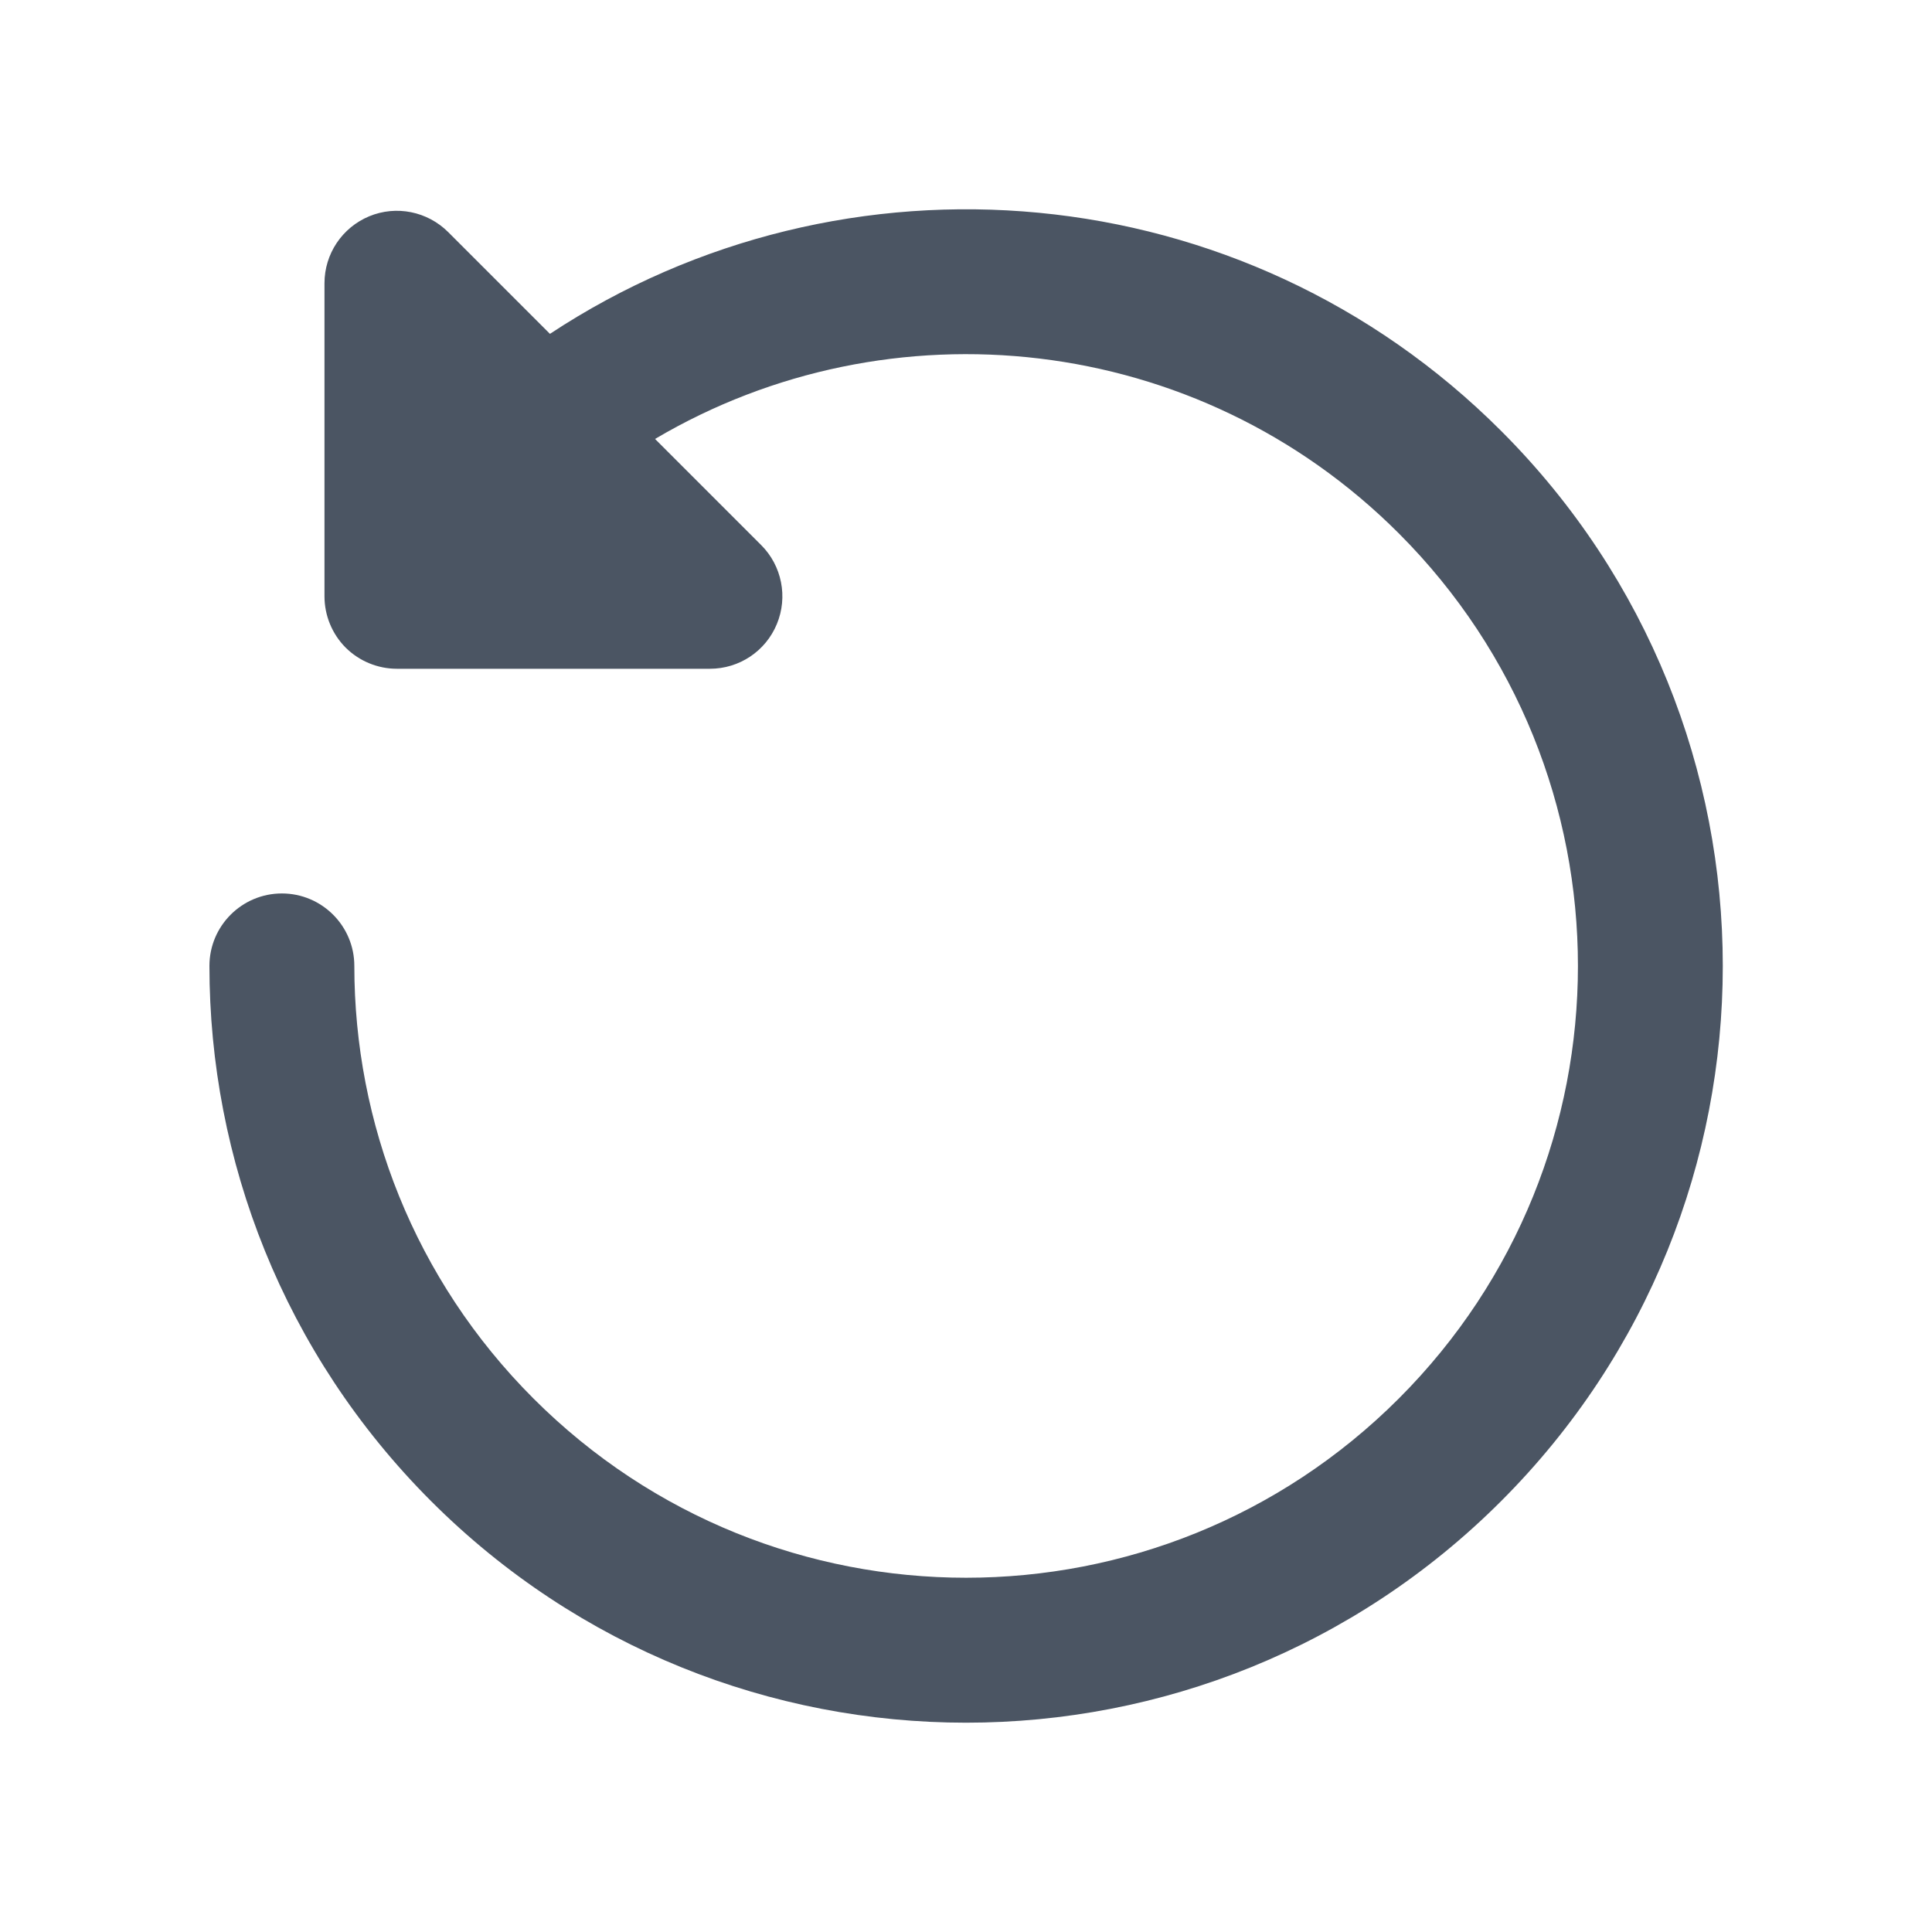
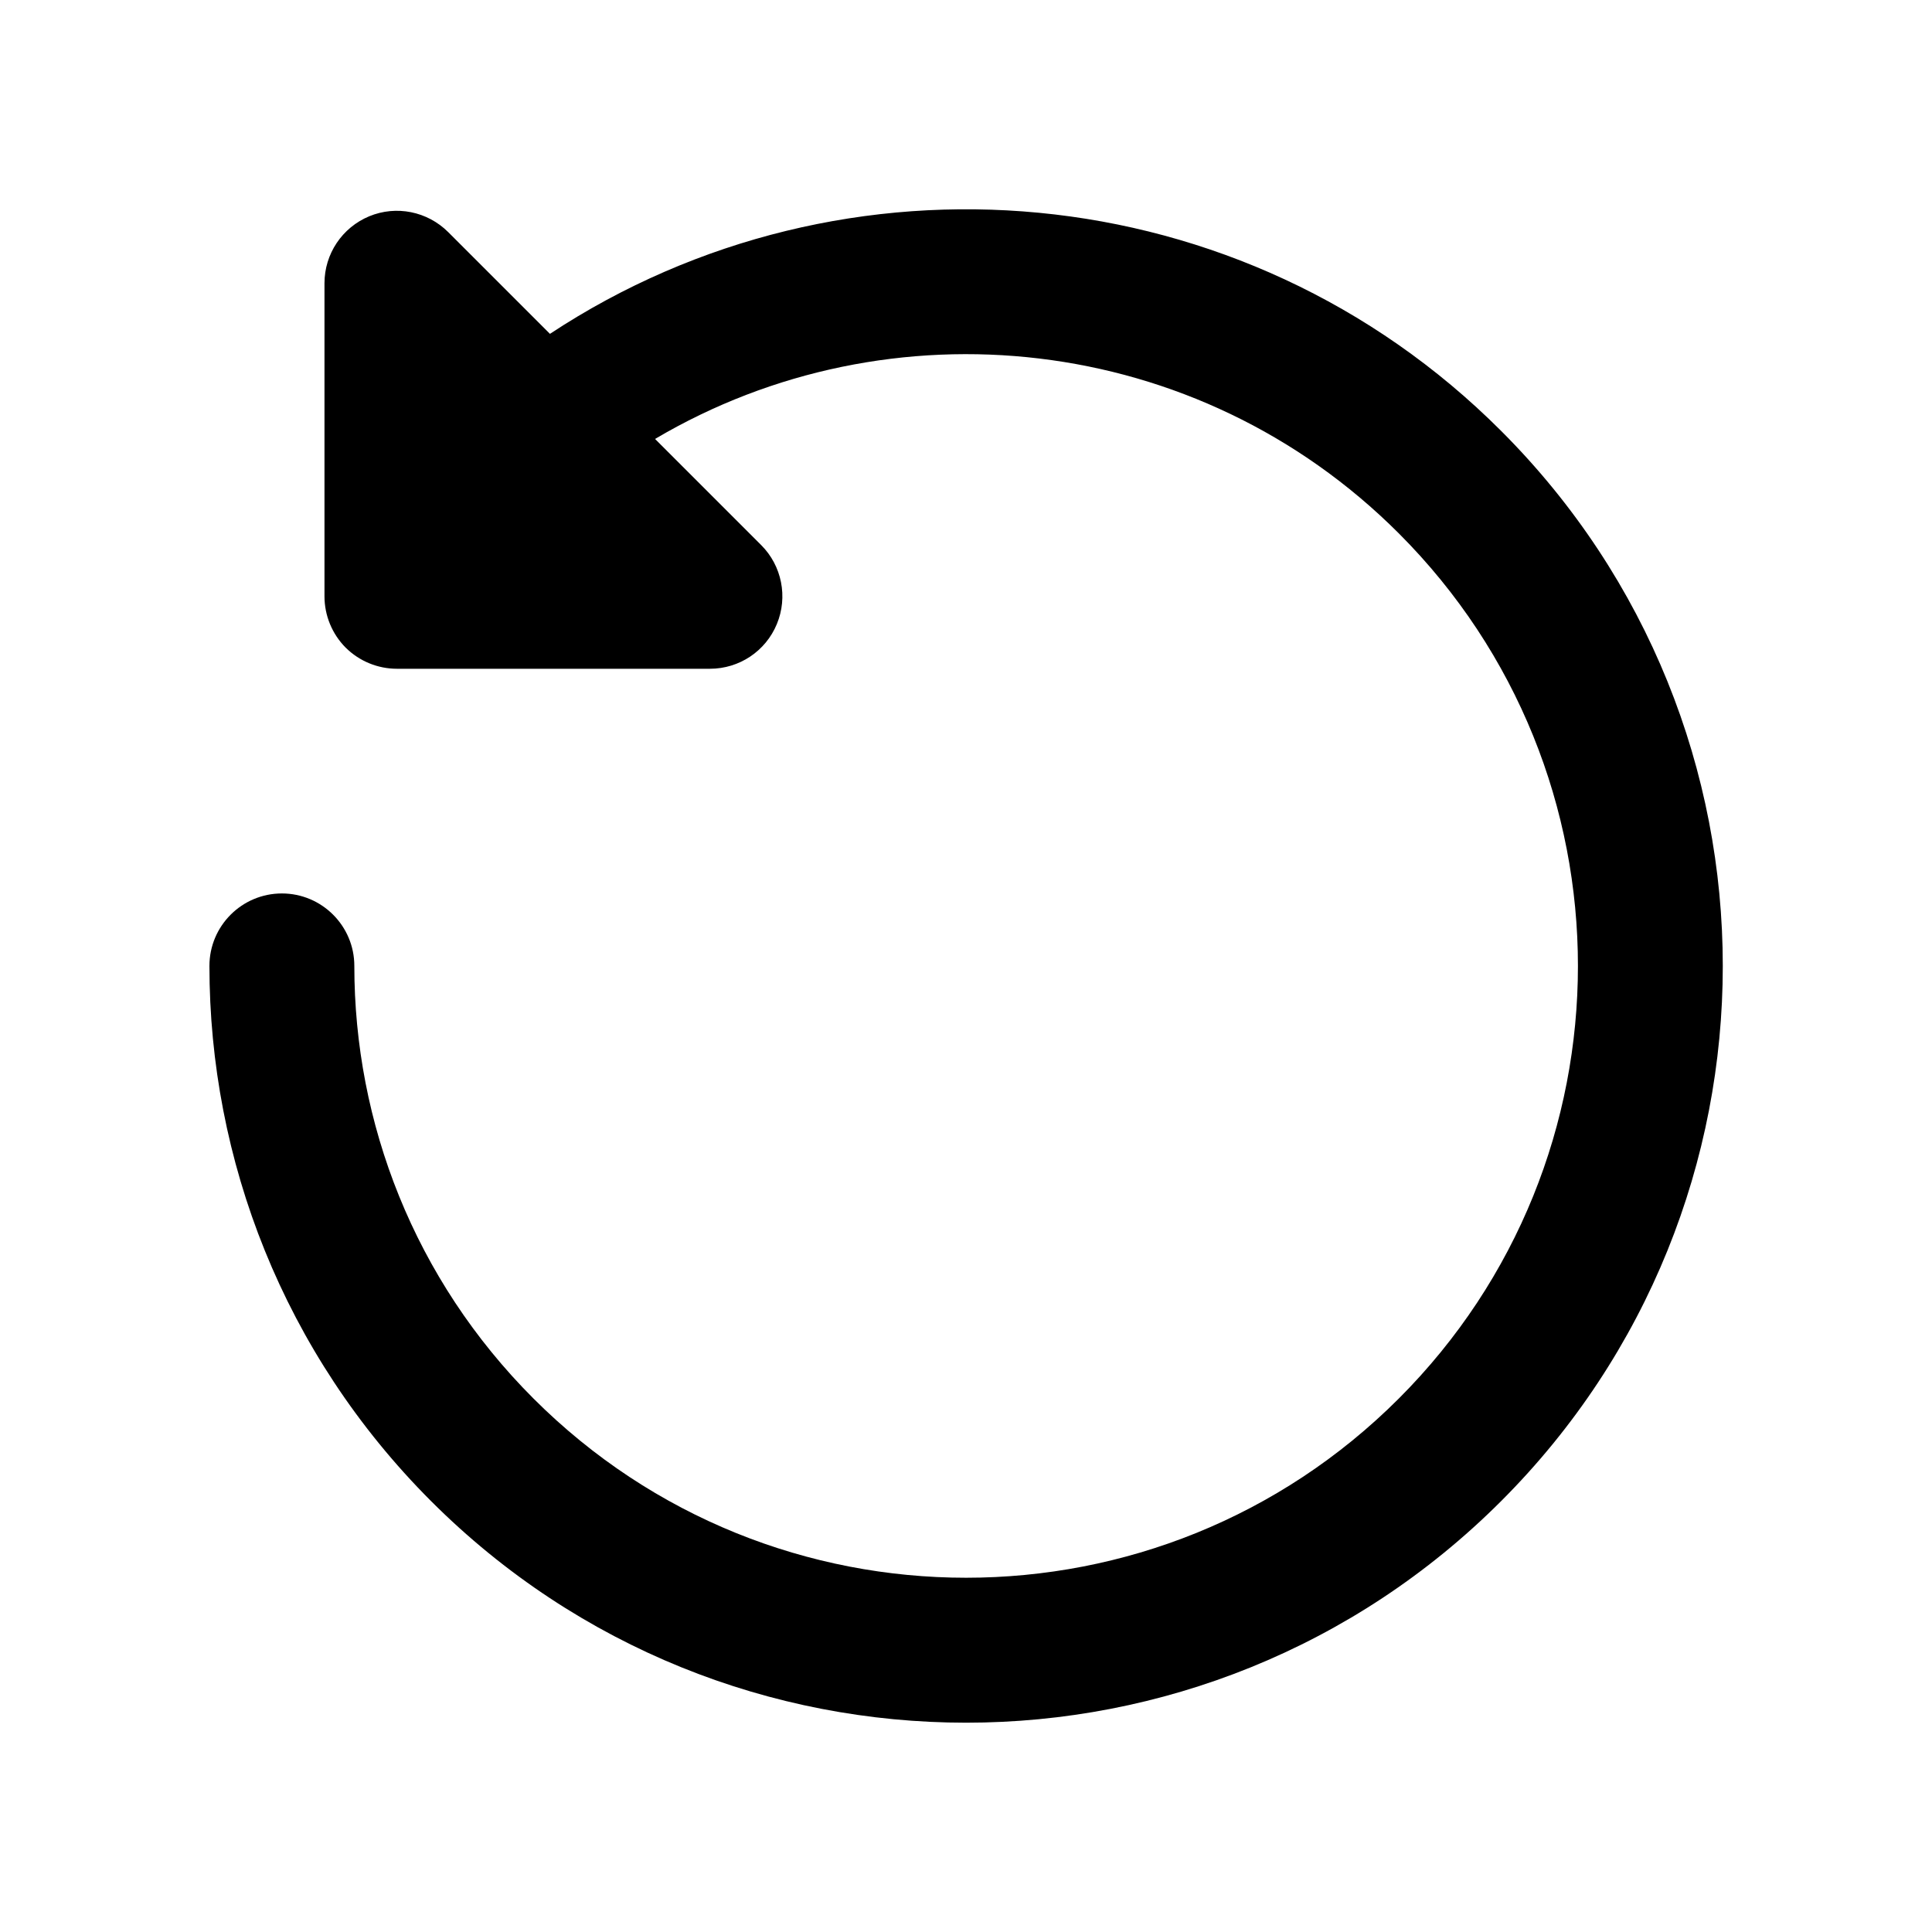
<svg xmlns="http://www.w3.org/2000/svg" width="20" height="20" viewBox="0 0 20 20" fill="none">
-   <path d="M7.88 5.643L6.781 4.544C9.21 3.108 12.393 3.434 14.48 5.521C16.953 7.995 16.953 12.005 14.48 14.478C12.006 16.951 7.996 16.951 5.523 14.478C4.286 13.241 3.668 11.621 3.668 9.999C3.668 9.585 3.332 9.249 2.918 9.249C2.504 9.249 2.168 9.585 2.168 9.999C2.168 12.003 2.933 14.009 4.462 15.539C7.521 18.598 12.481 18.598 15.54 15.539C18.599 12.48 18.599 7.52 15.54 4.461C12.864 1.784 8.733 1.45 5.693 3.456L4.639 2.402C4.424 2.188 4.102 2.123 3.822 2.239C3.541 2.356 3.359 2.629 3.359 2.932L3.359 6.173C3.359 6.372 3.438 6.563 3.578 6.704C3.719 6.844 3.91 6.923 4.109 6.923H7.349C7.653 6.923 7.926 6.741 8.042 6.46C8.158 6.18 8.094 5.857 7.88 5.643Z" fill="#4B5563" />
+   <path d="M7.88 5.643L6.781 4.544C9.21 3.108 12.393 3.434 14.48 5.521C16.953 7.995 16.953 12.005 14.48 14.478C12.006 16.951 7.996 16.951 5.523 14.478C4.286 13.241 3.668 11.621 3.668 9.999C3.668 9.585 3.332 9.249 2.918 9.249C2.504 9.249 2.168 9.585 2.168 9.999C2.168 12.003 2.933 14.009 4.462 15.539C7.521 18.598 12.481 18.598 15.54 15.539C18.599 12.48 18.599 7.52 15.54 4.461C12.864 1.784 8.733 1.45 5.693 3.456L4.639 2.402C4.424 2.188 4.102 2.123 3.822 2.239C3.541 2.356 3.359 2.629 3.359 2.932L3.359 6.173C3.359 6.372 3.438 6.563 3.578 6.704C3.719 6.844 3.91 6.923 4.109 6.923H7.349C7.653 6.923 7.926 6.741 8.042 6.46C8.158 6.18 8.094 5.857 7.88 5.643Z" fill="currentColor" />
</svg>
